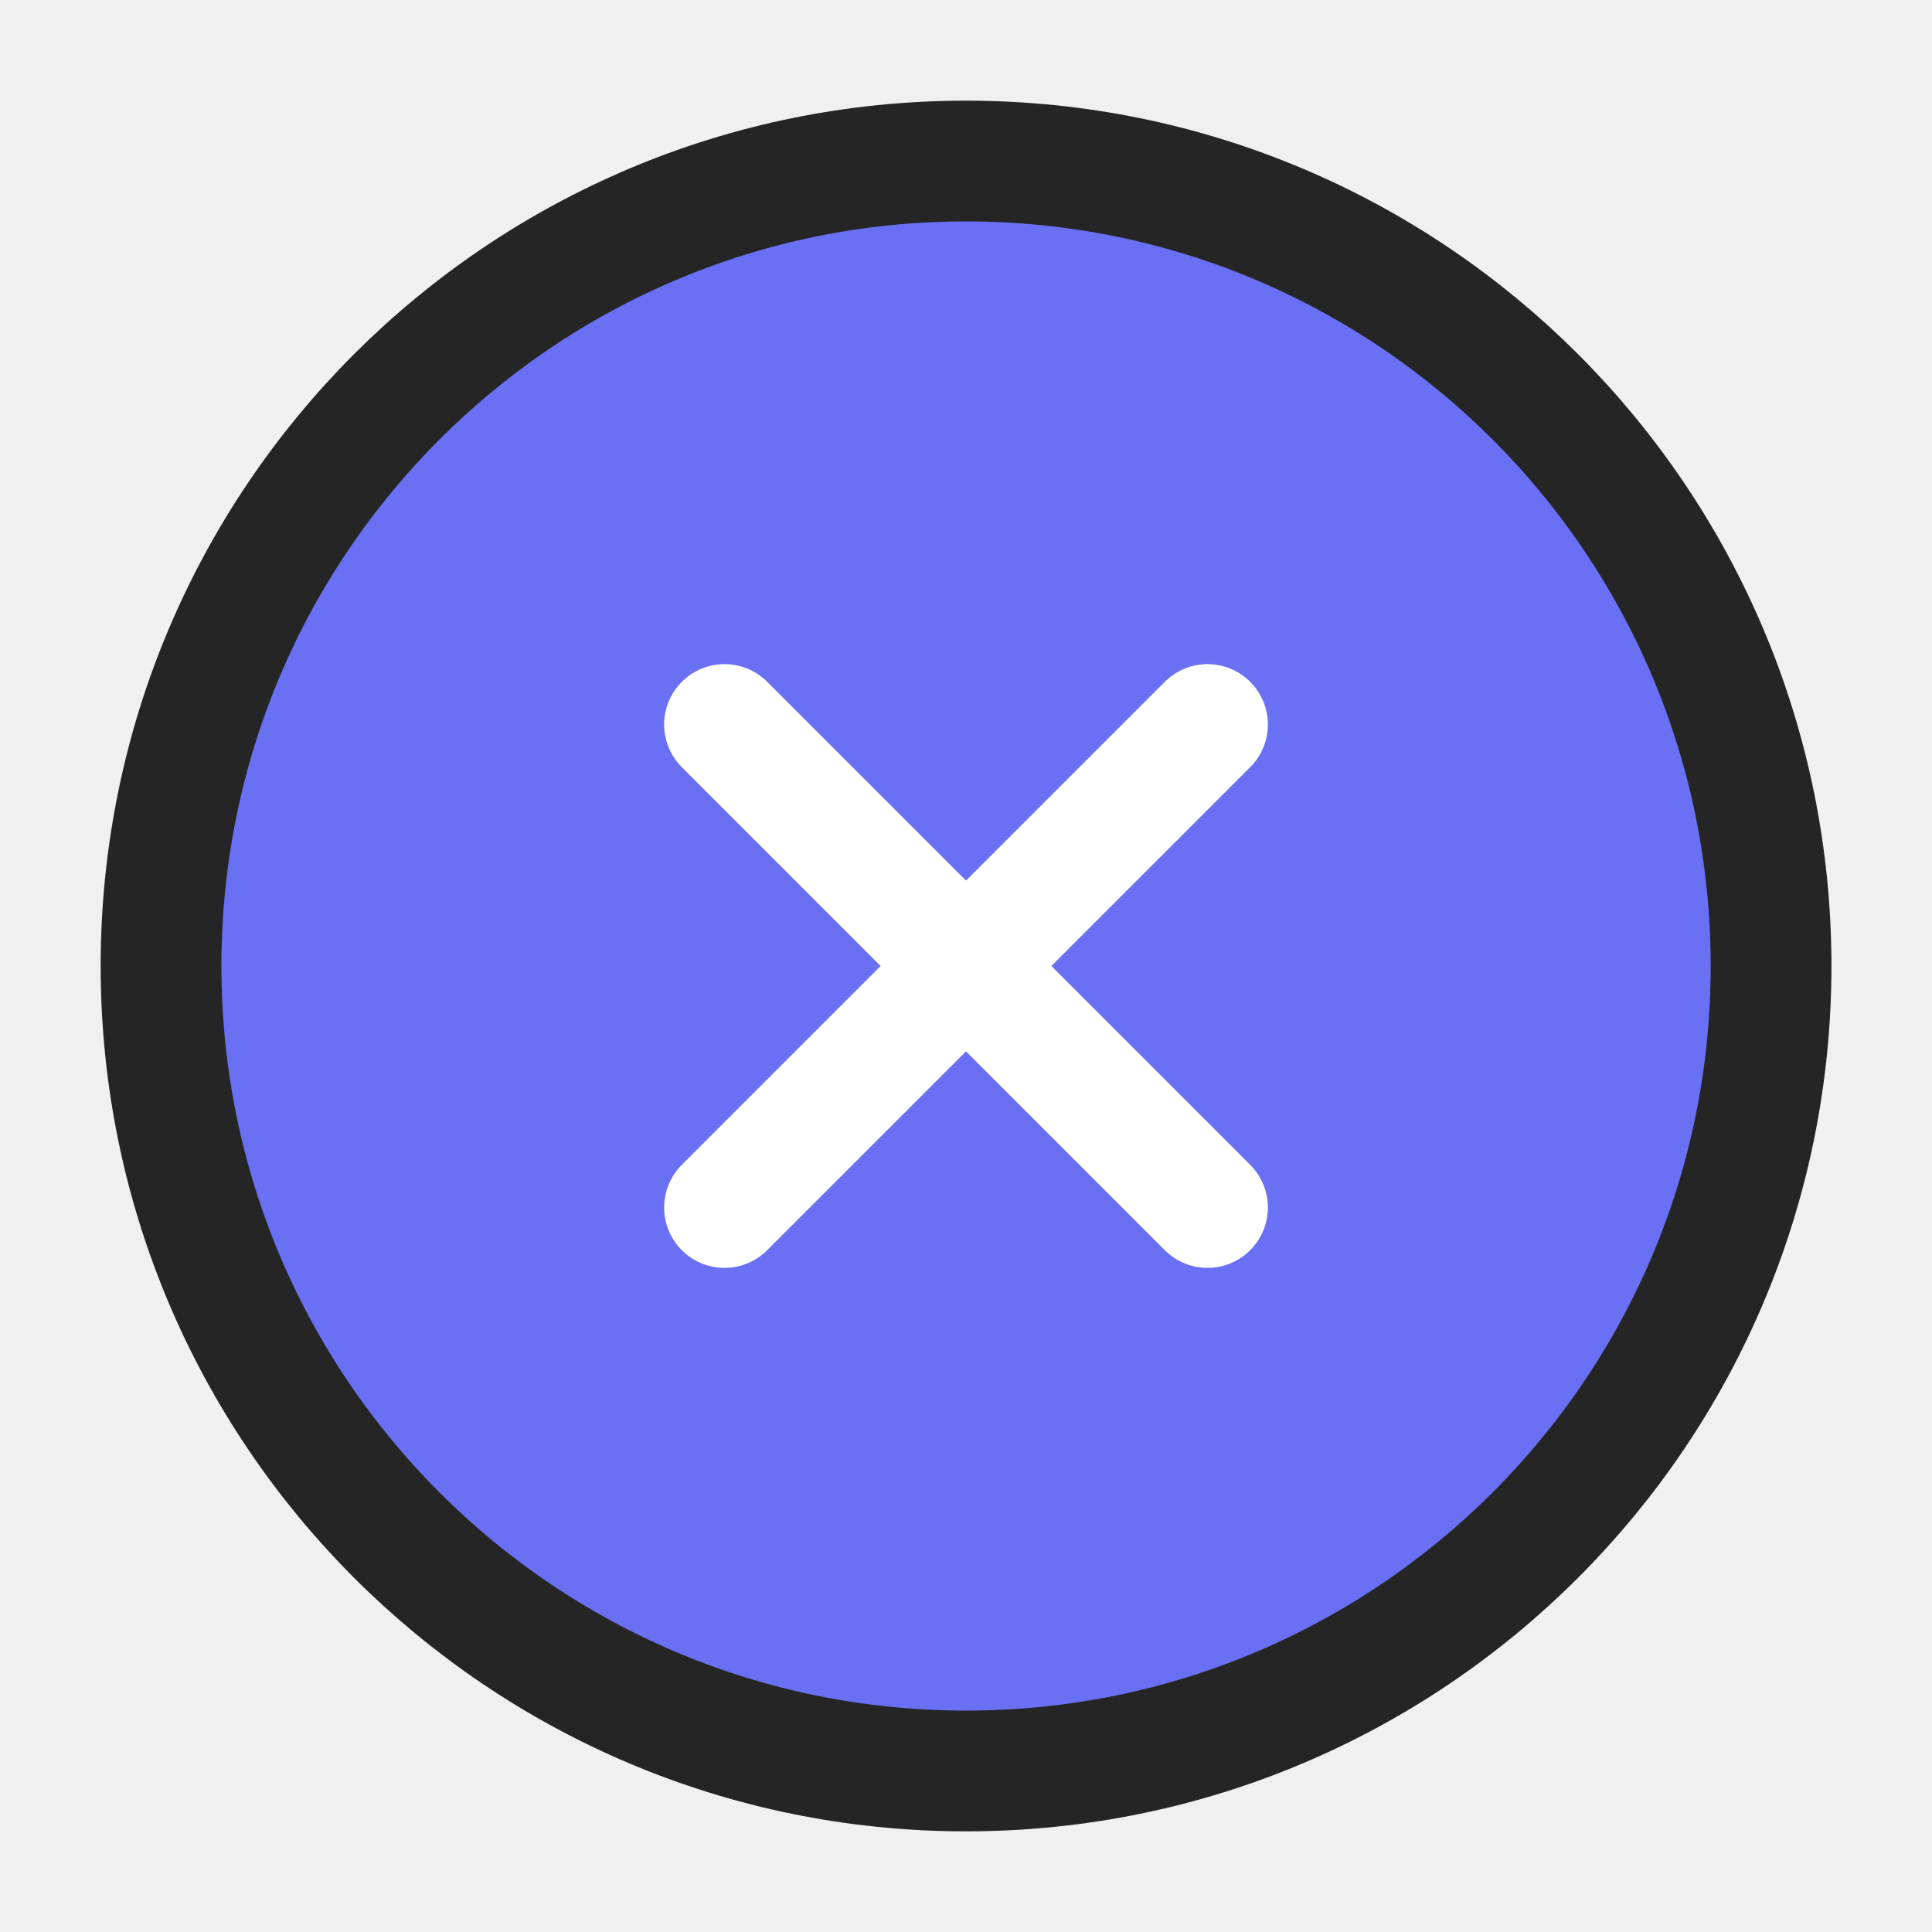
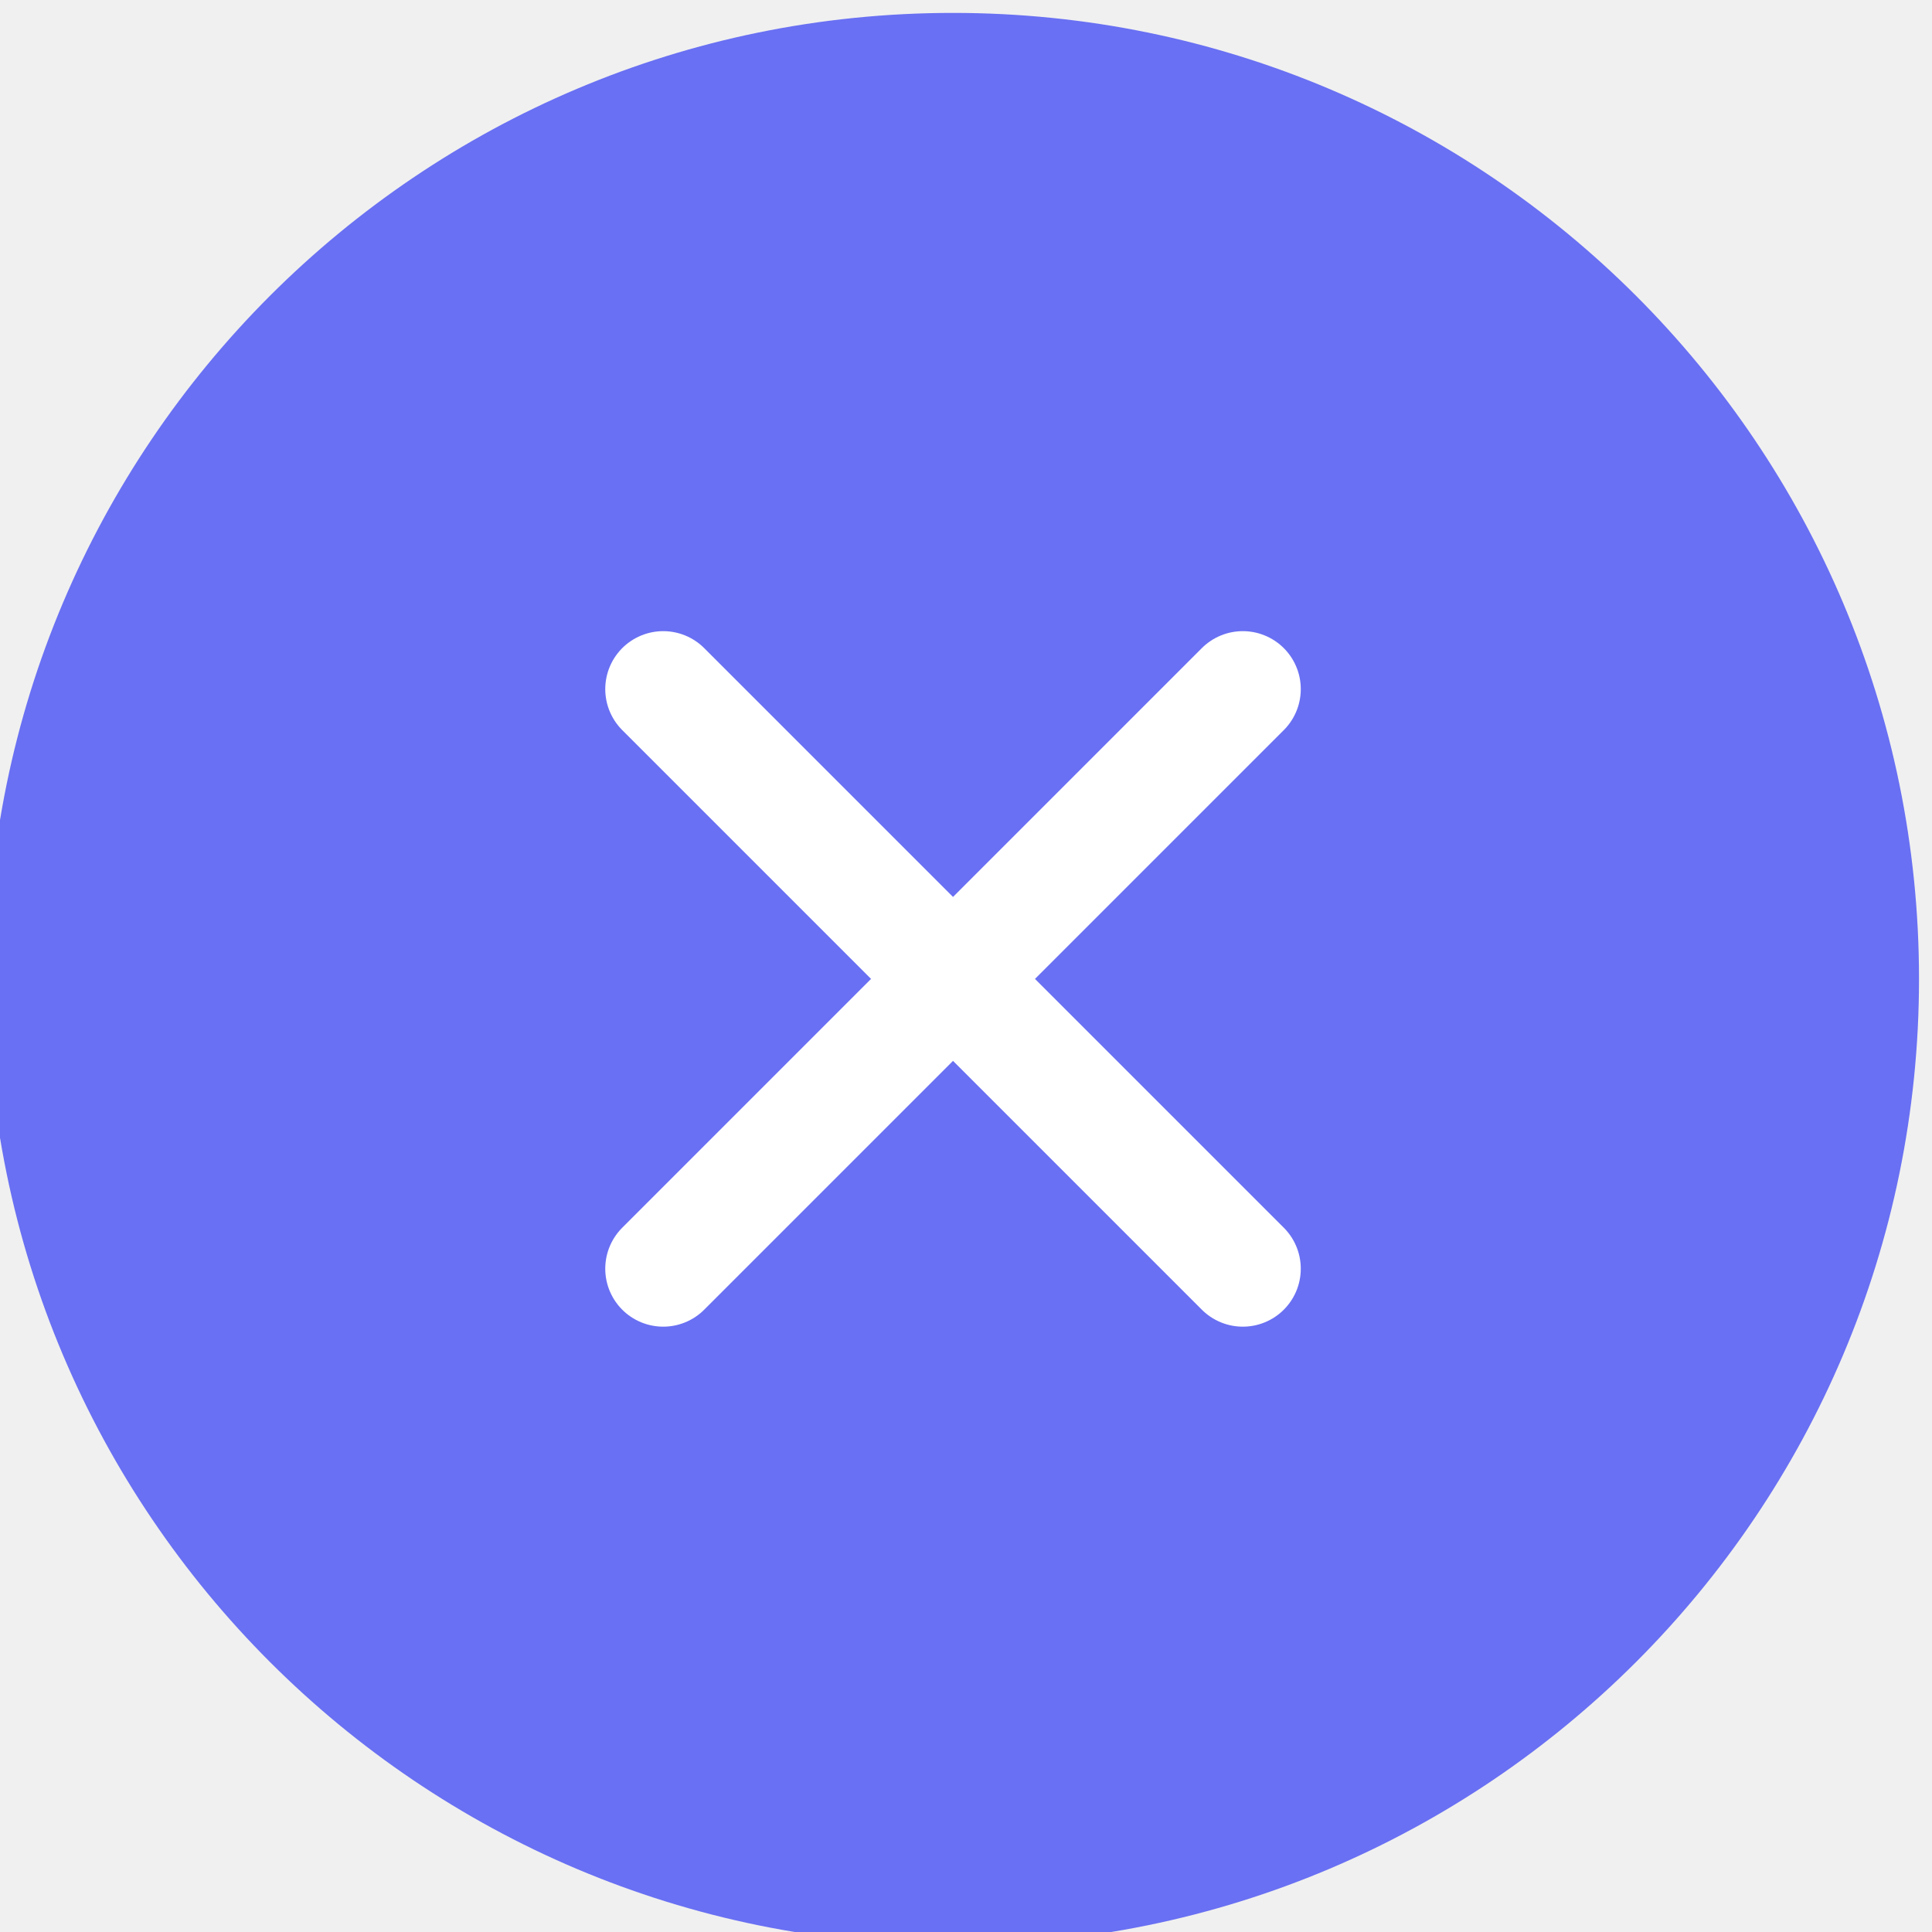
- <svg xmlns="http://www.w3.org/2000/svg" width="20" height="20" viewBox="0 0 20 20" fill="none">
-   <path d="M10 18.333C14.603 18.333 18.334 14.602 18.334 10C18.334 5.397 14.603 1.667 10 1.667C5.398 1.667 1.667 5.397 1.667 10C1.667 14.602 5.398 18.333 10 18.333Z" fill="#6970F3" stroke="#252525" stroke-width="1.25" stroke-linecap="round" stroke-linejoin="round" />
-   <path d="M12.5 7.5L7.5 12.5M7.5 7.5L12.5 12.5" stroke="white" stroke-width="1.25" stroke-linecap="round" stroke-linejoin="round" />
+ <svg xmlns="http://www.w3.org/2000/svg" width="25" height="25" viewBox="3 3 25 25" fill="none">
+   <path d="M15.332 28.167C22.236 28.167 27.832 22.571 27.832 15.667C27.832 8.763 22.236 3.167 15.332 3.167C8.428 3.167 2.832 8.763 2.832 15.667C2.832 22.571 8.428 28.167 15.332 28.167Z" fill="#6970F3" />
+   <path d="M19.082 11.917L11.582 19.417M11.582 11.917L19.082 19.417" stroke="white" stroke-width="1.5" stroke-linecap="round" stroke-linejoin="round" />
</svg>
